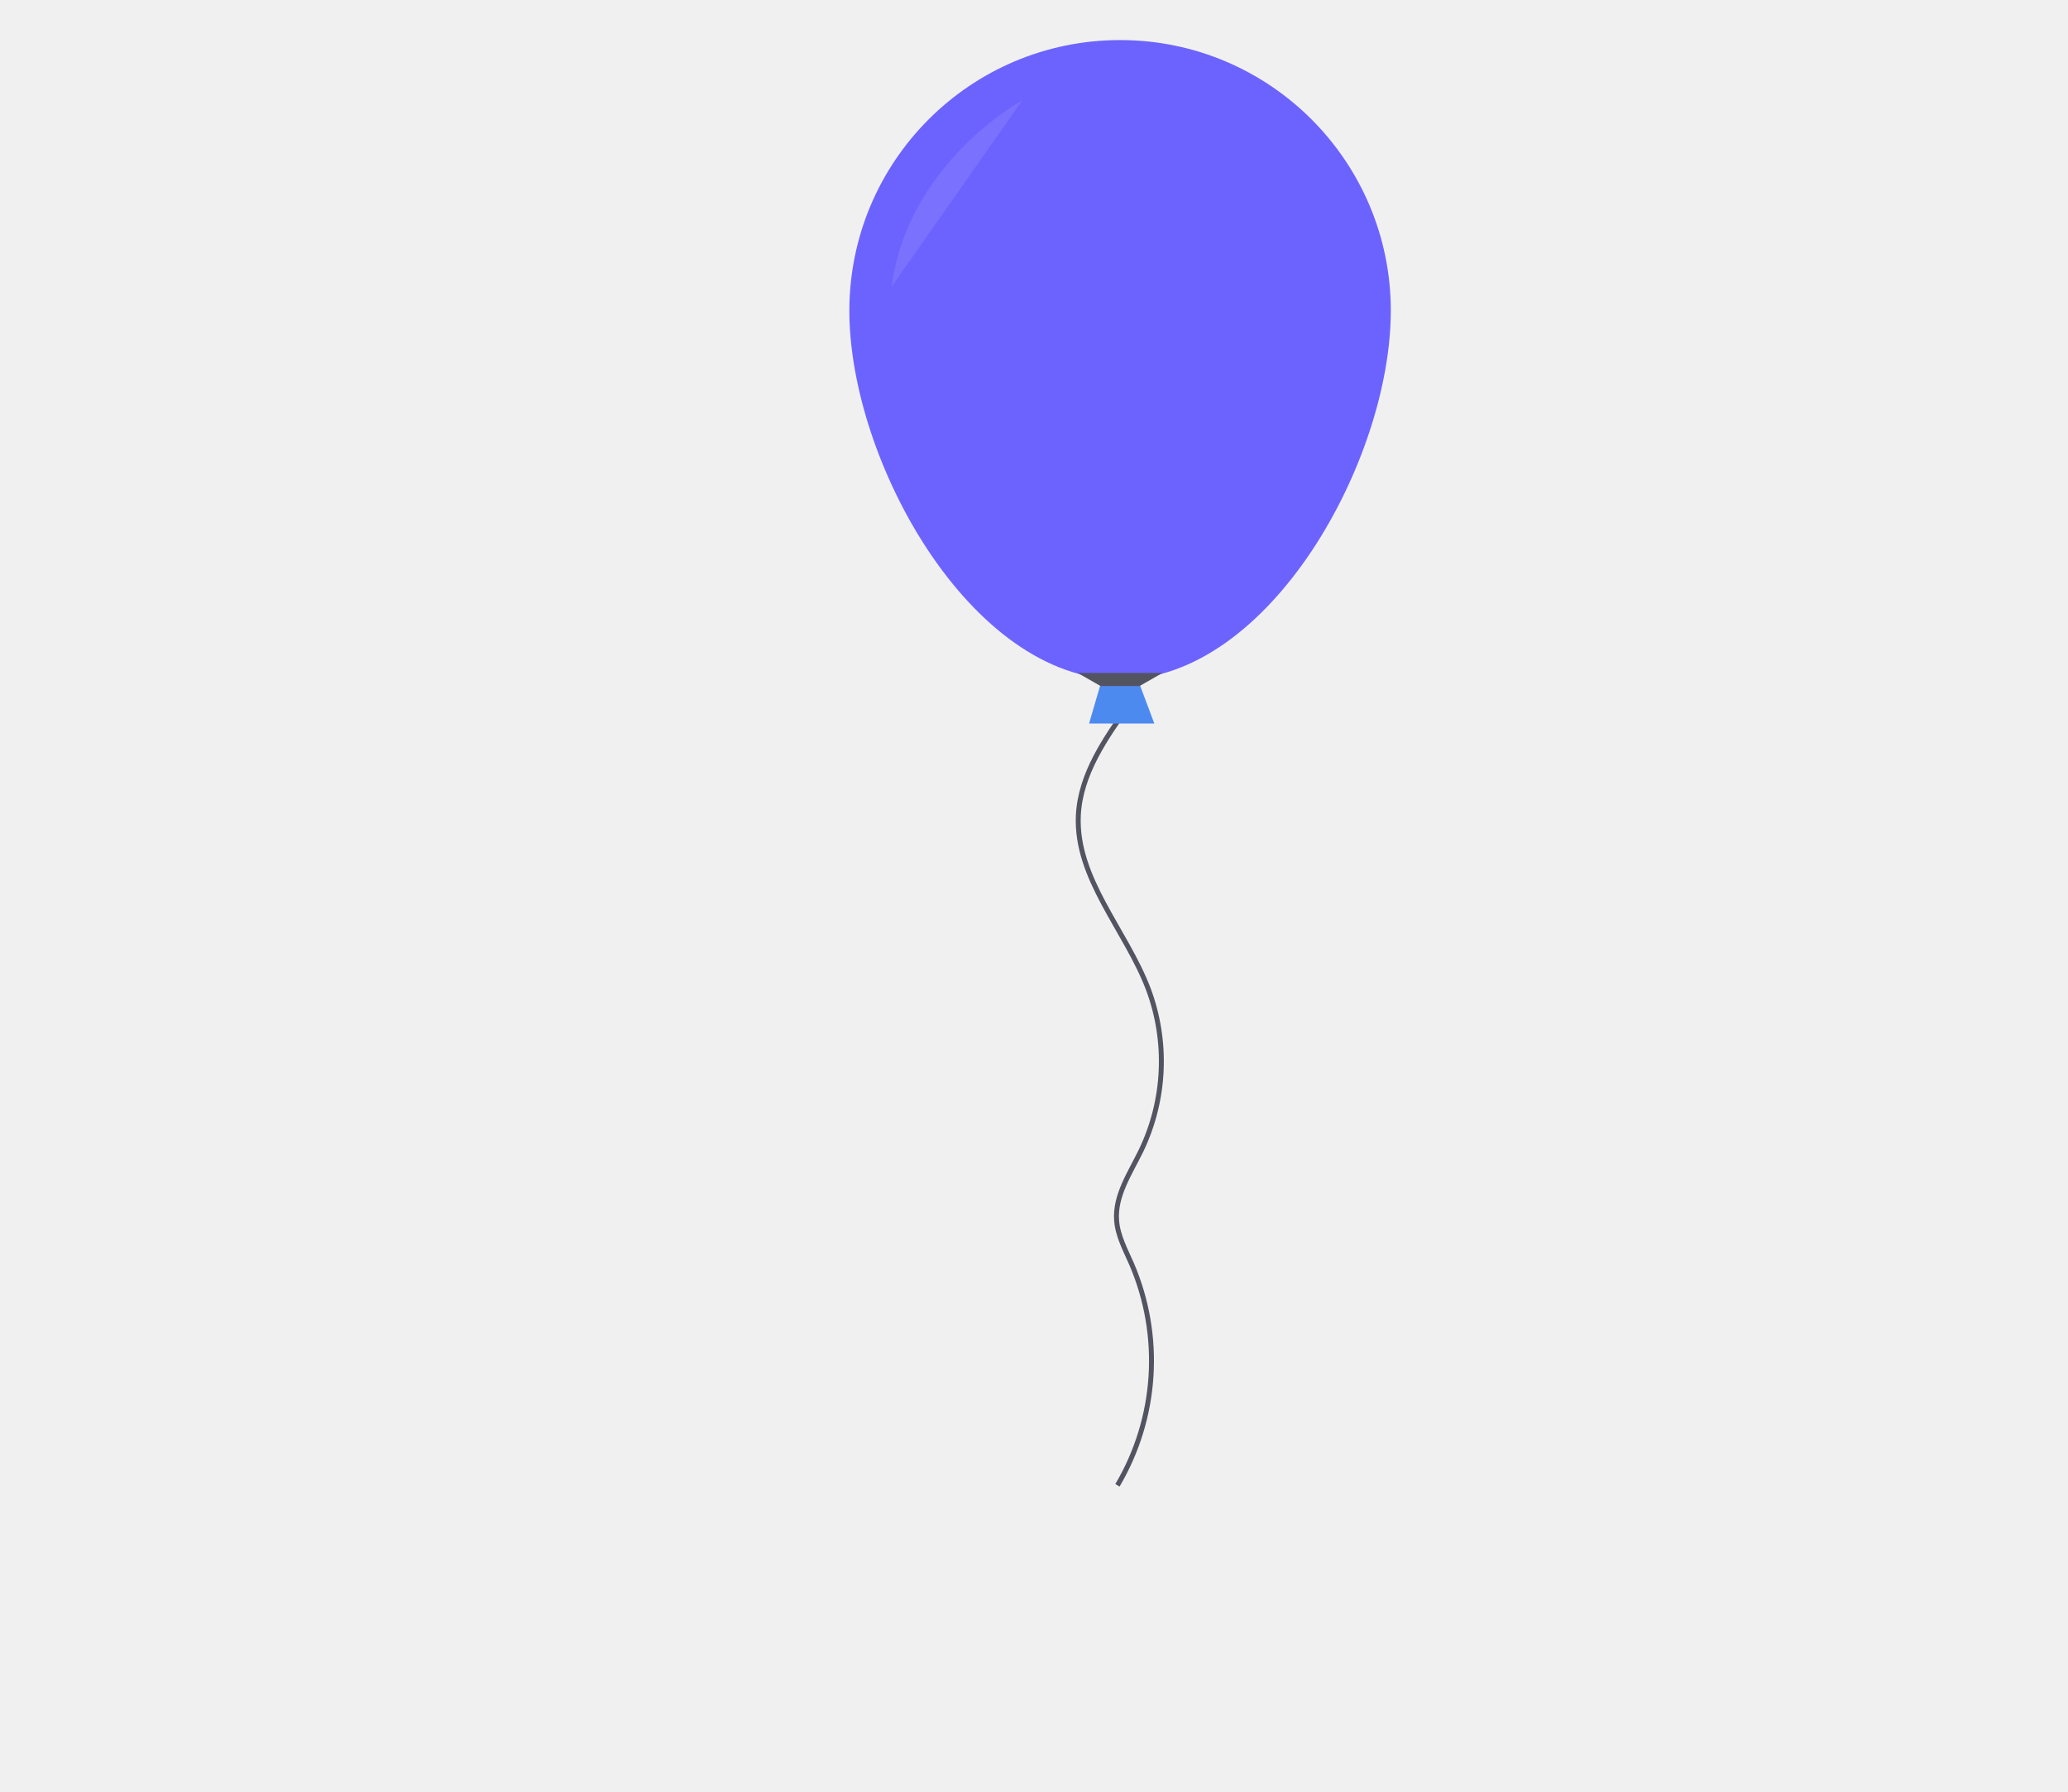
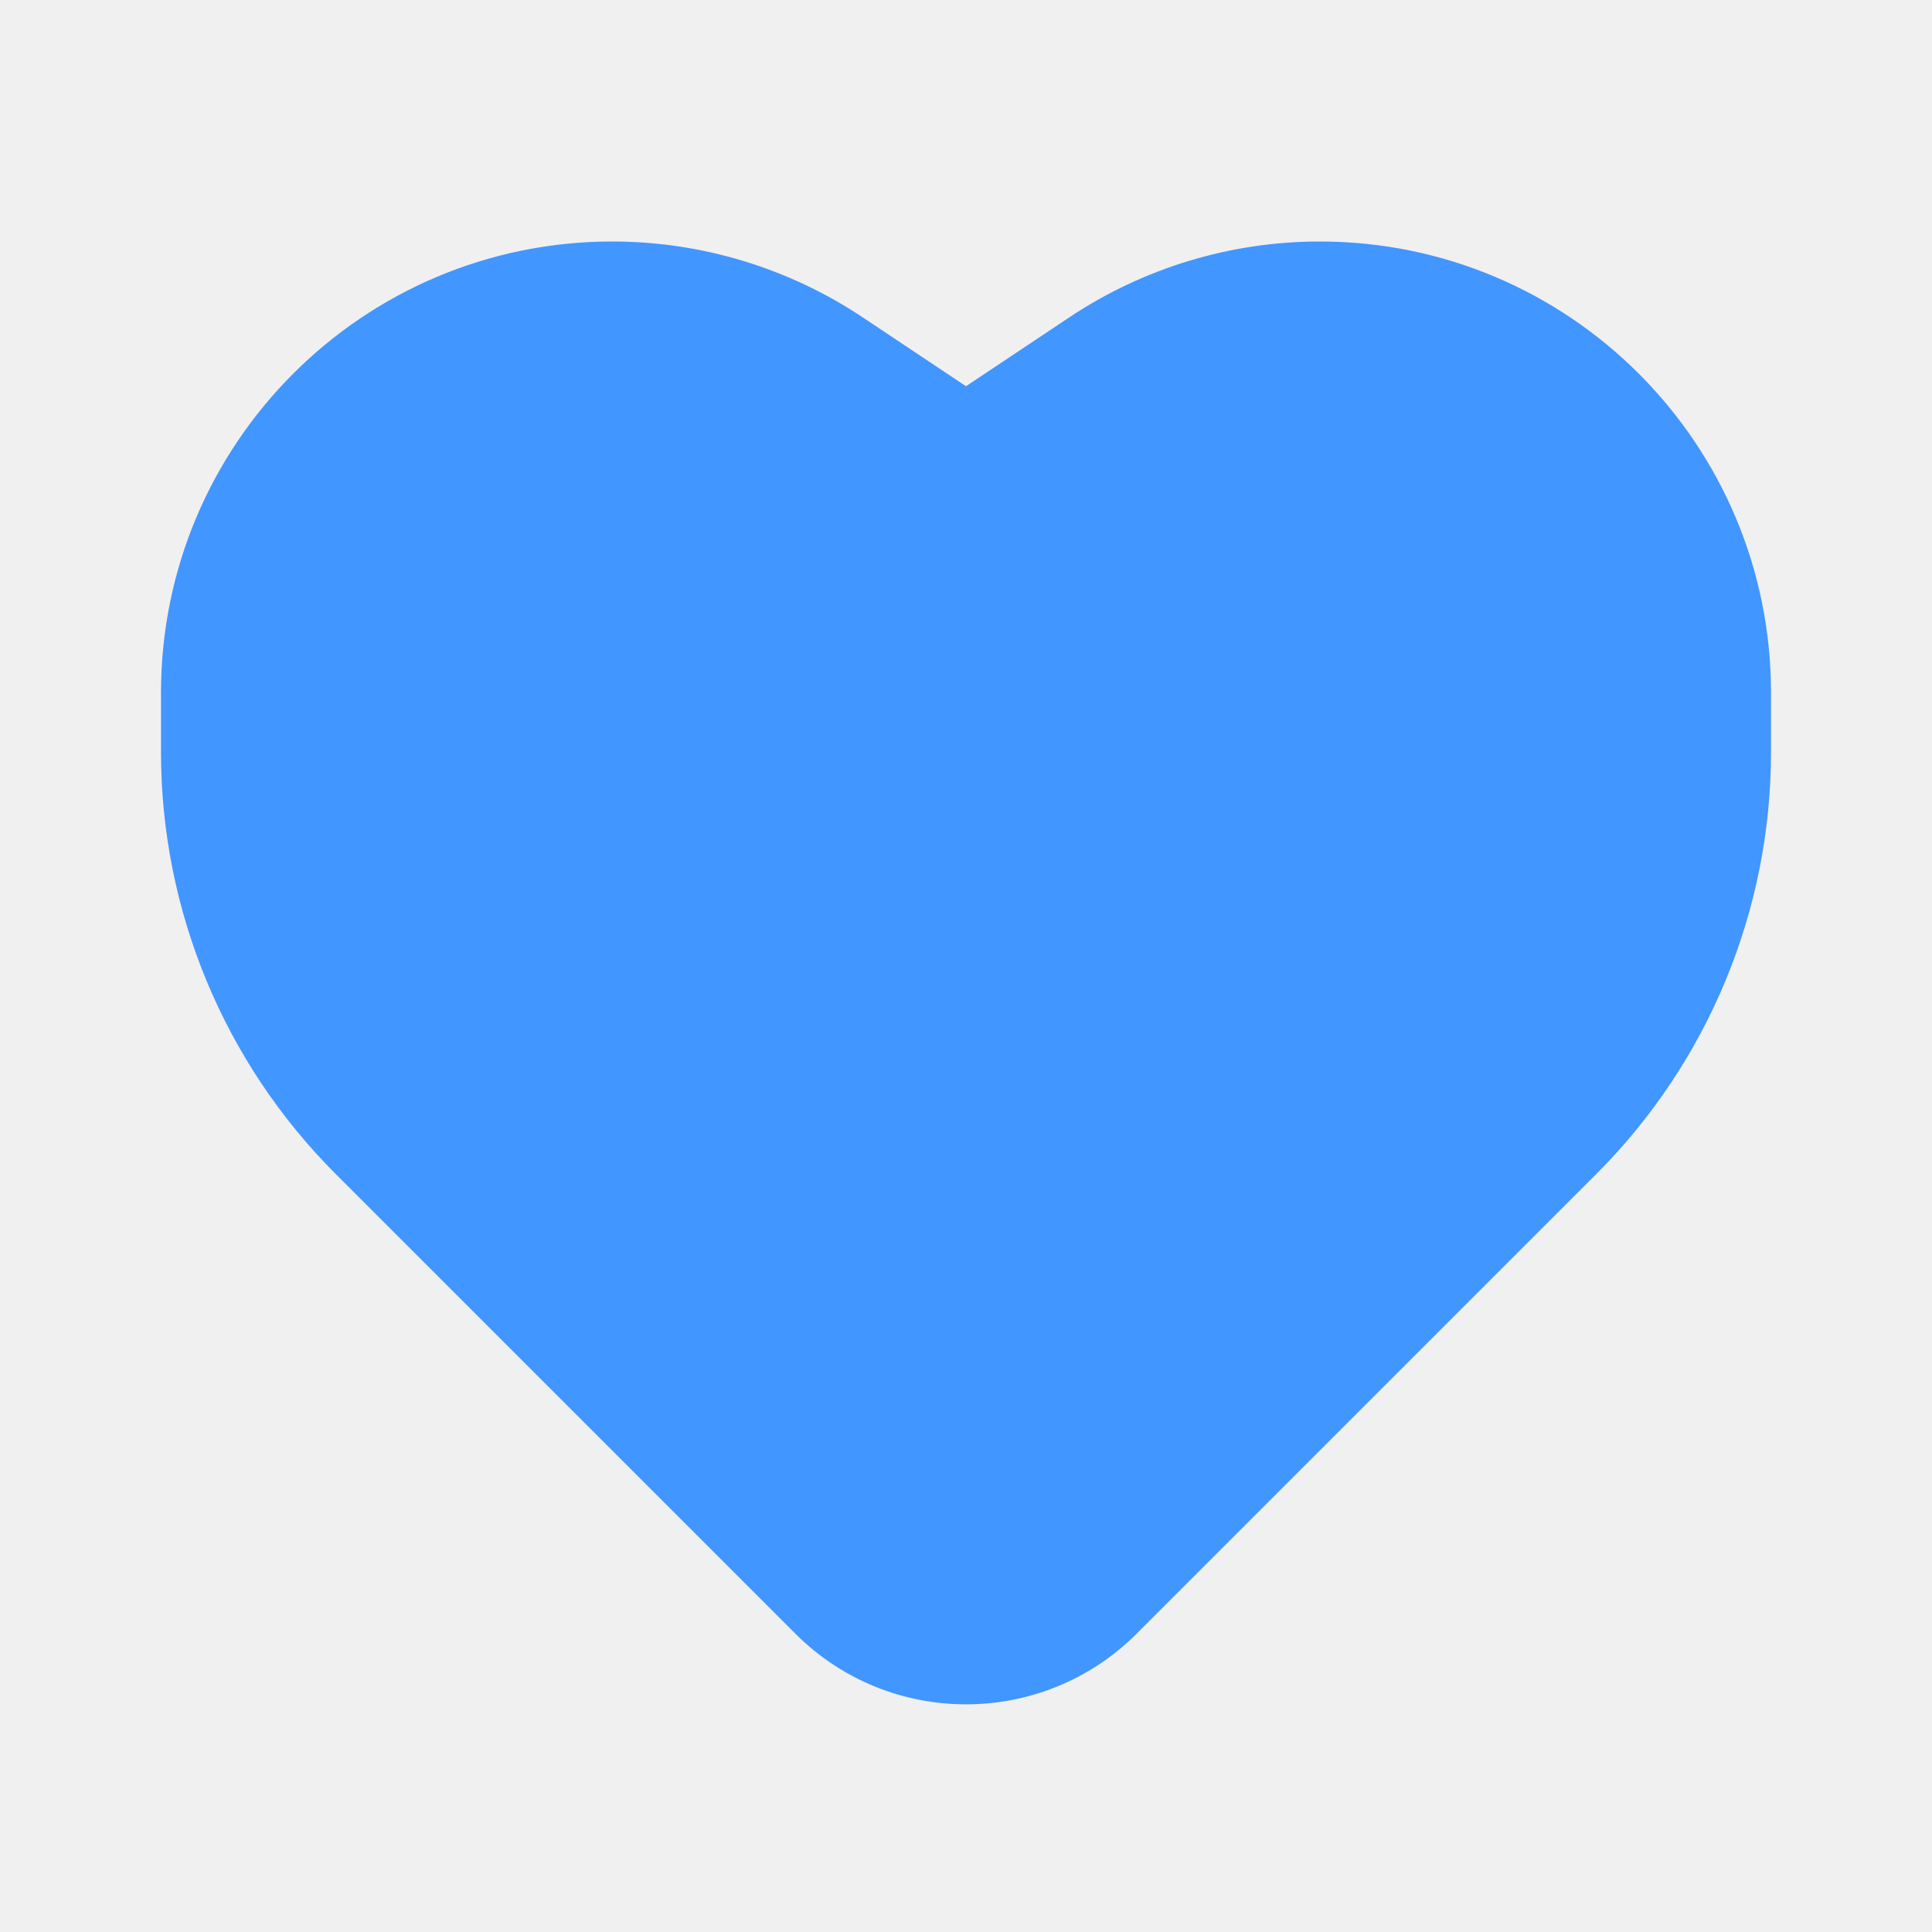
- <svg xmlns="http://www.w3.org/2000/svg" id="683d3690-e1ab-45db-97b8-9484a1649262" data-name="Layer 1" width="839.2" height="727.08" viewBox="0 0 839.2 727.08">
-   <path d="M637.45,372.4c-9.72,13.55-19.81,28.12-20.64,44.78-1.27,25.59,19.2,46.52,28.34,70.46a83.74,83.74,0,0,1-2.81,65.5c-4.46,9.22-10.82,18.38-10,28.59.47,6.23,3.59,11.9,6.1,17.63a99.4,99.4,0,0,1-5.77,89.75" transform="translate(-180.4 -86.46)" fill="none" stroke-miterlimit="10" stroke-width="2" stroke="url(#1a6f3992-5825-4187-85b9-fb55ca803b83)" />
-   <path d="M638.65,372.4C628.94,386,618.85,400.53,618,417.18c-1.27,25.59,19.2,46.52,28.34,70.46a83.74,83.74,0,0,1-2.81,65.5c-4.46,9.22-10.82,18.38-10,28.59.47,6.23,3.59,11.9,6.1,17.63a99.4,99.4,0,0,1-5.77,89.75" transform="translate(-180.4 -86.46)" fill="none" stroke="#535461" stroke-miterlimit="10" stroke-width="2" />
-   <polygon points="468.43 293.56 441.95 293.56 446.59 277.68 462.47 277.68 468.43 293.56" fill="#4d8af0" />
-   <path d="M744.79,212.58c0,60.68-49.19,149.57-109.86,149.57s-109.86-88.9-109.86-149.57a109.86,109.86,0,0,1,219.73,0Z" transform="translate(-180.4 -86.46)" fill="#6c63ff" />
-   <polygon points="462.47 278.34 446.59 278.34 437.32 273.04 471.74 273.04 462.47 278.34" fill="#535461" />
-   <path d="M595.22,127.2s-46.33,25.15-52.95,75.45" transform="translate(-180.4 -86.46)" fill="#fff" opacity="0.1" />
+ <svg xmlns="http://www.w3.org/2000/svg" width="800" height="800px" viewBox="0 0 24 24" fill="none">
+   <path fill-rule="evenodd" clip-rule="evenodd" d="M2 8.606C2 5.51 4.51 3 7.606 3C8.712 3 9.794 3.328 10.715 3.941L12 4.798L13.285 3.941C14.206 3.328 15.288 3 16.394 3C19.49 3 22 5.51 22 8.606V9.344C22 11.31 21.219 13.195 19.829 14.585L14.121 20.293C12.95 21.465 11.05 21.465 9.879 20.293L4.171 14.585C2.781 13.195 2 11.31 2 9.344V8.606Z" fill="#4296FF" />
</svg>
